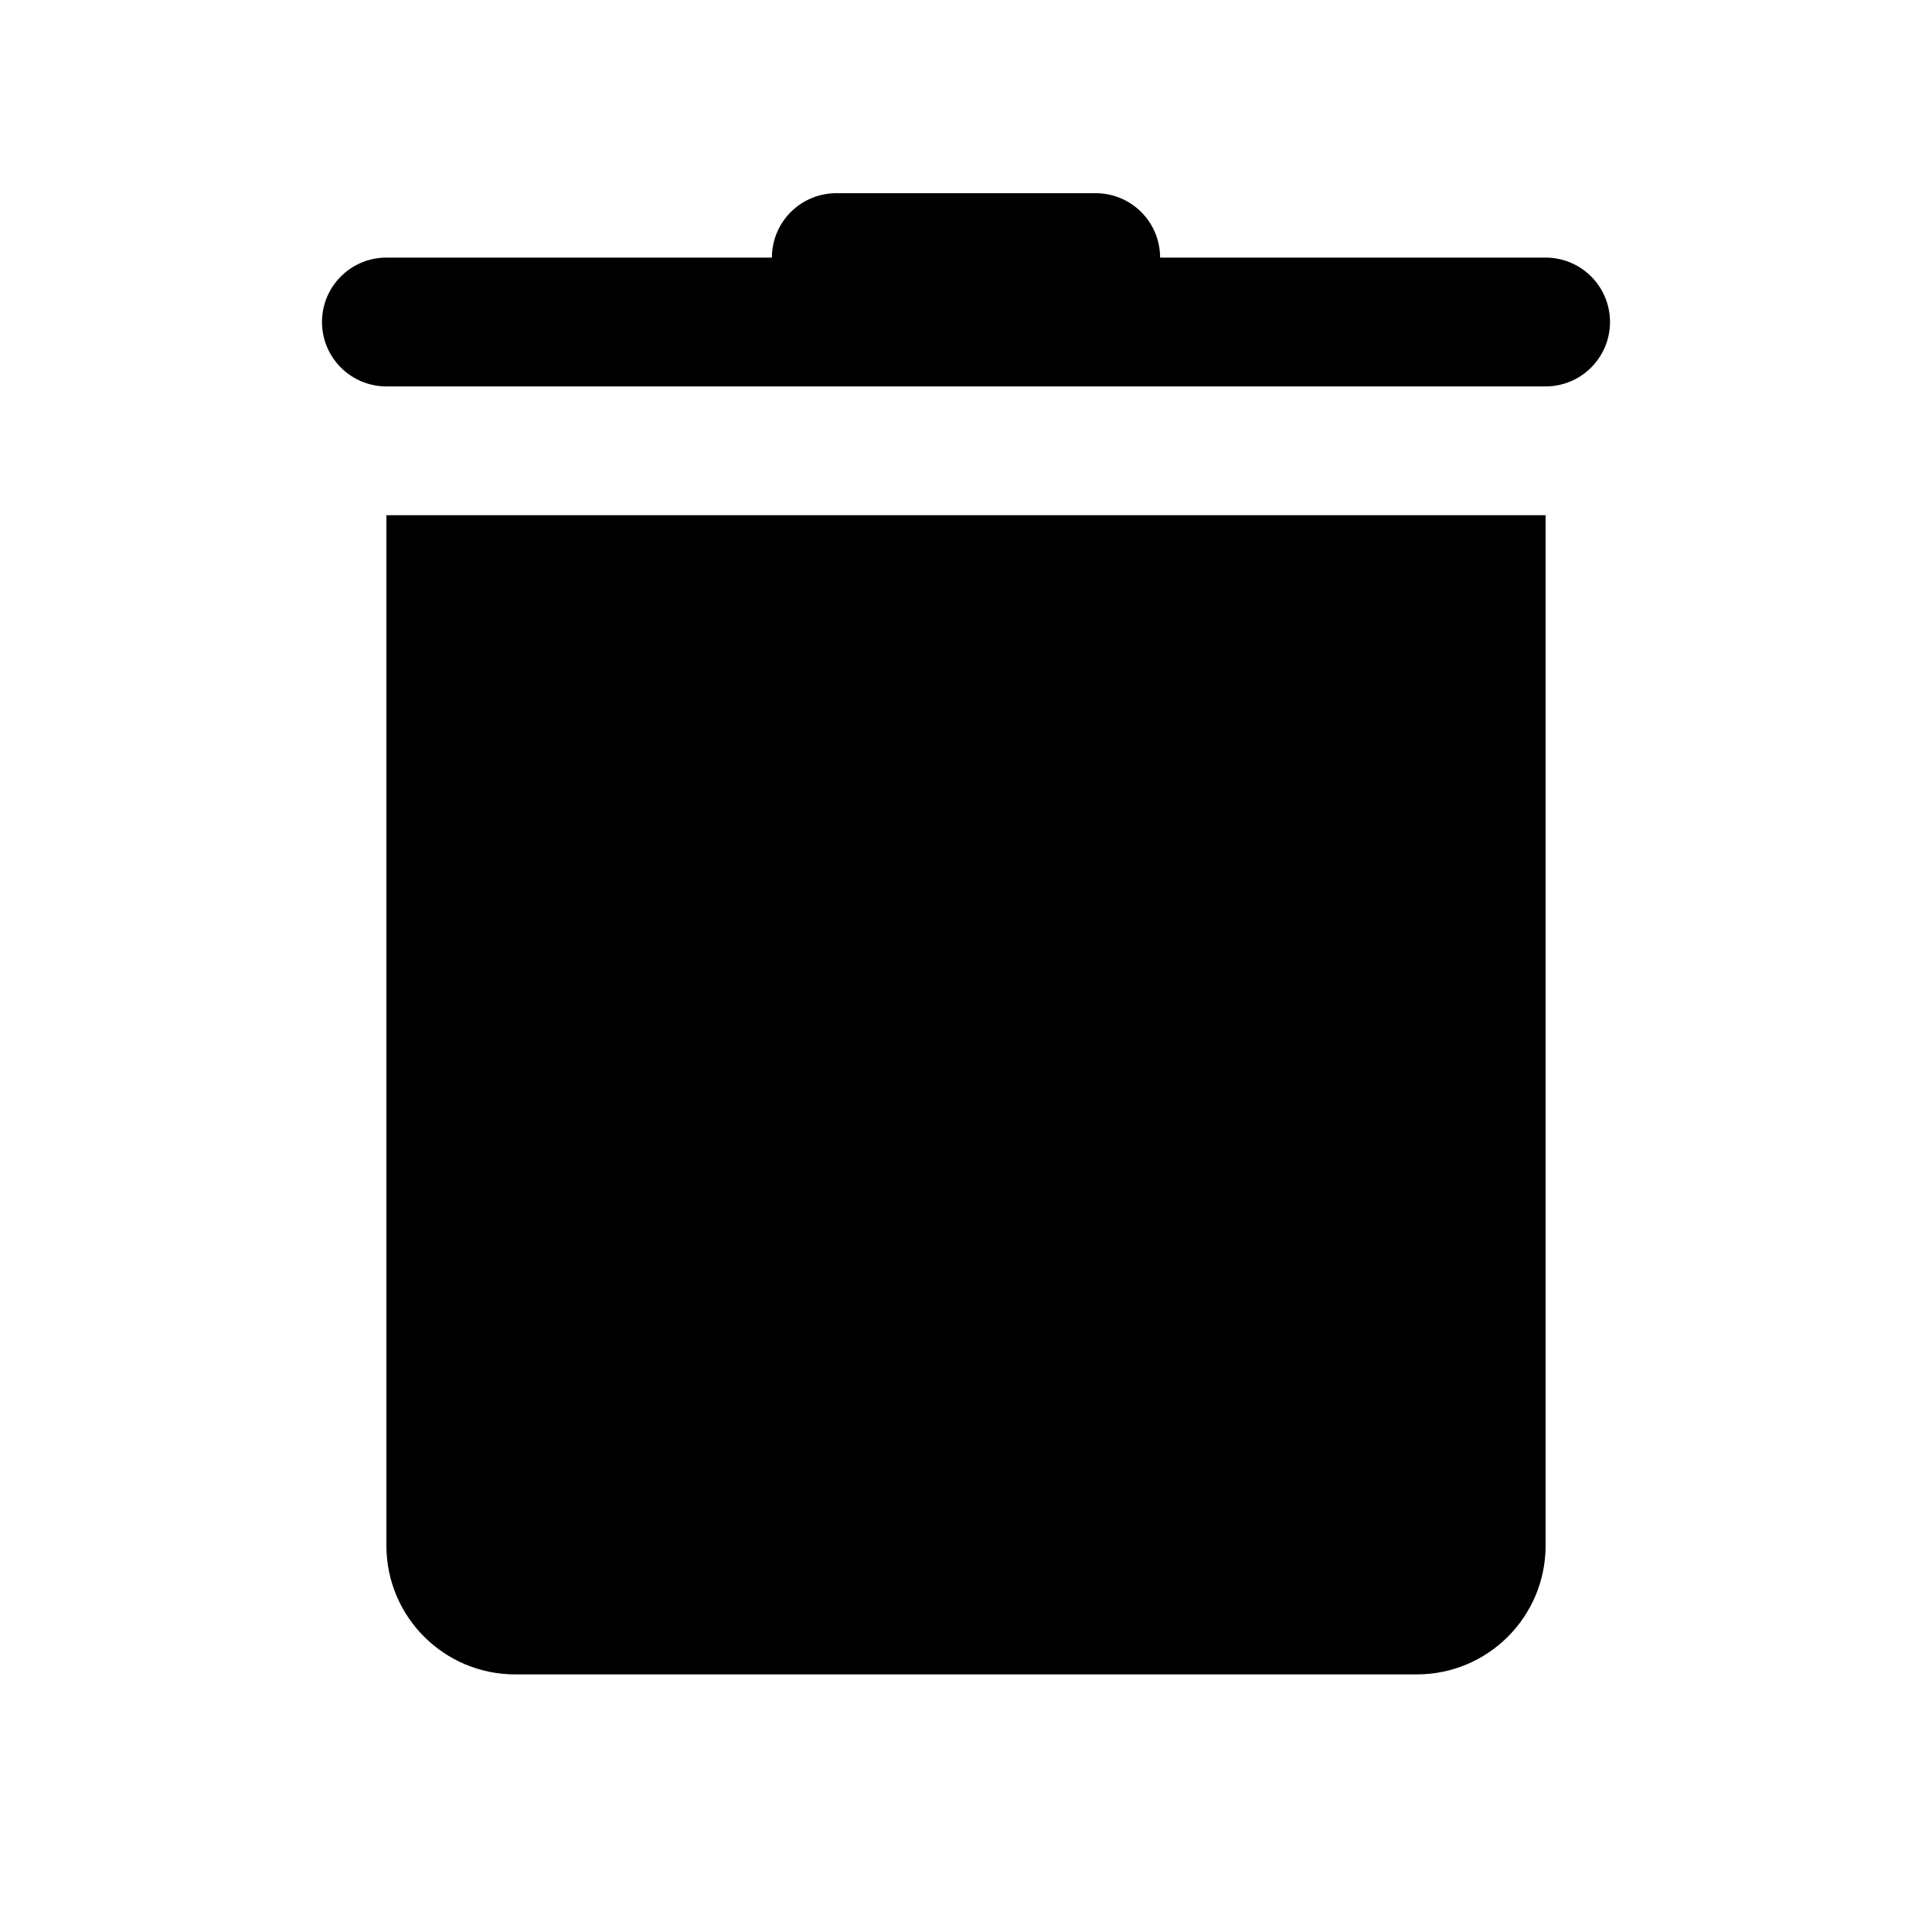
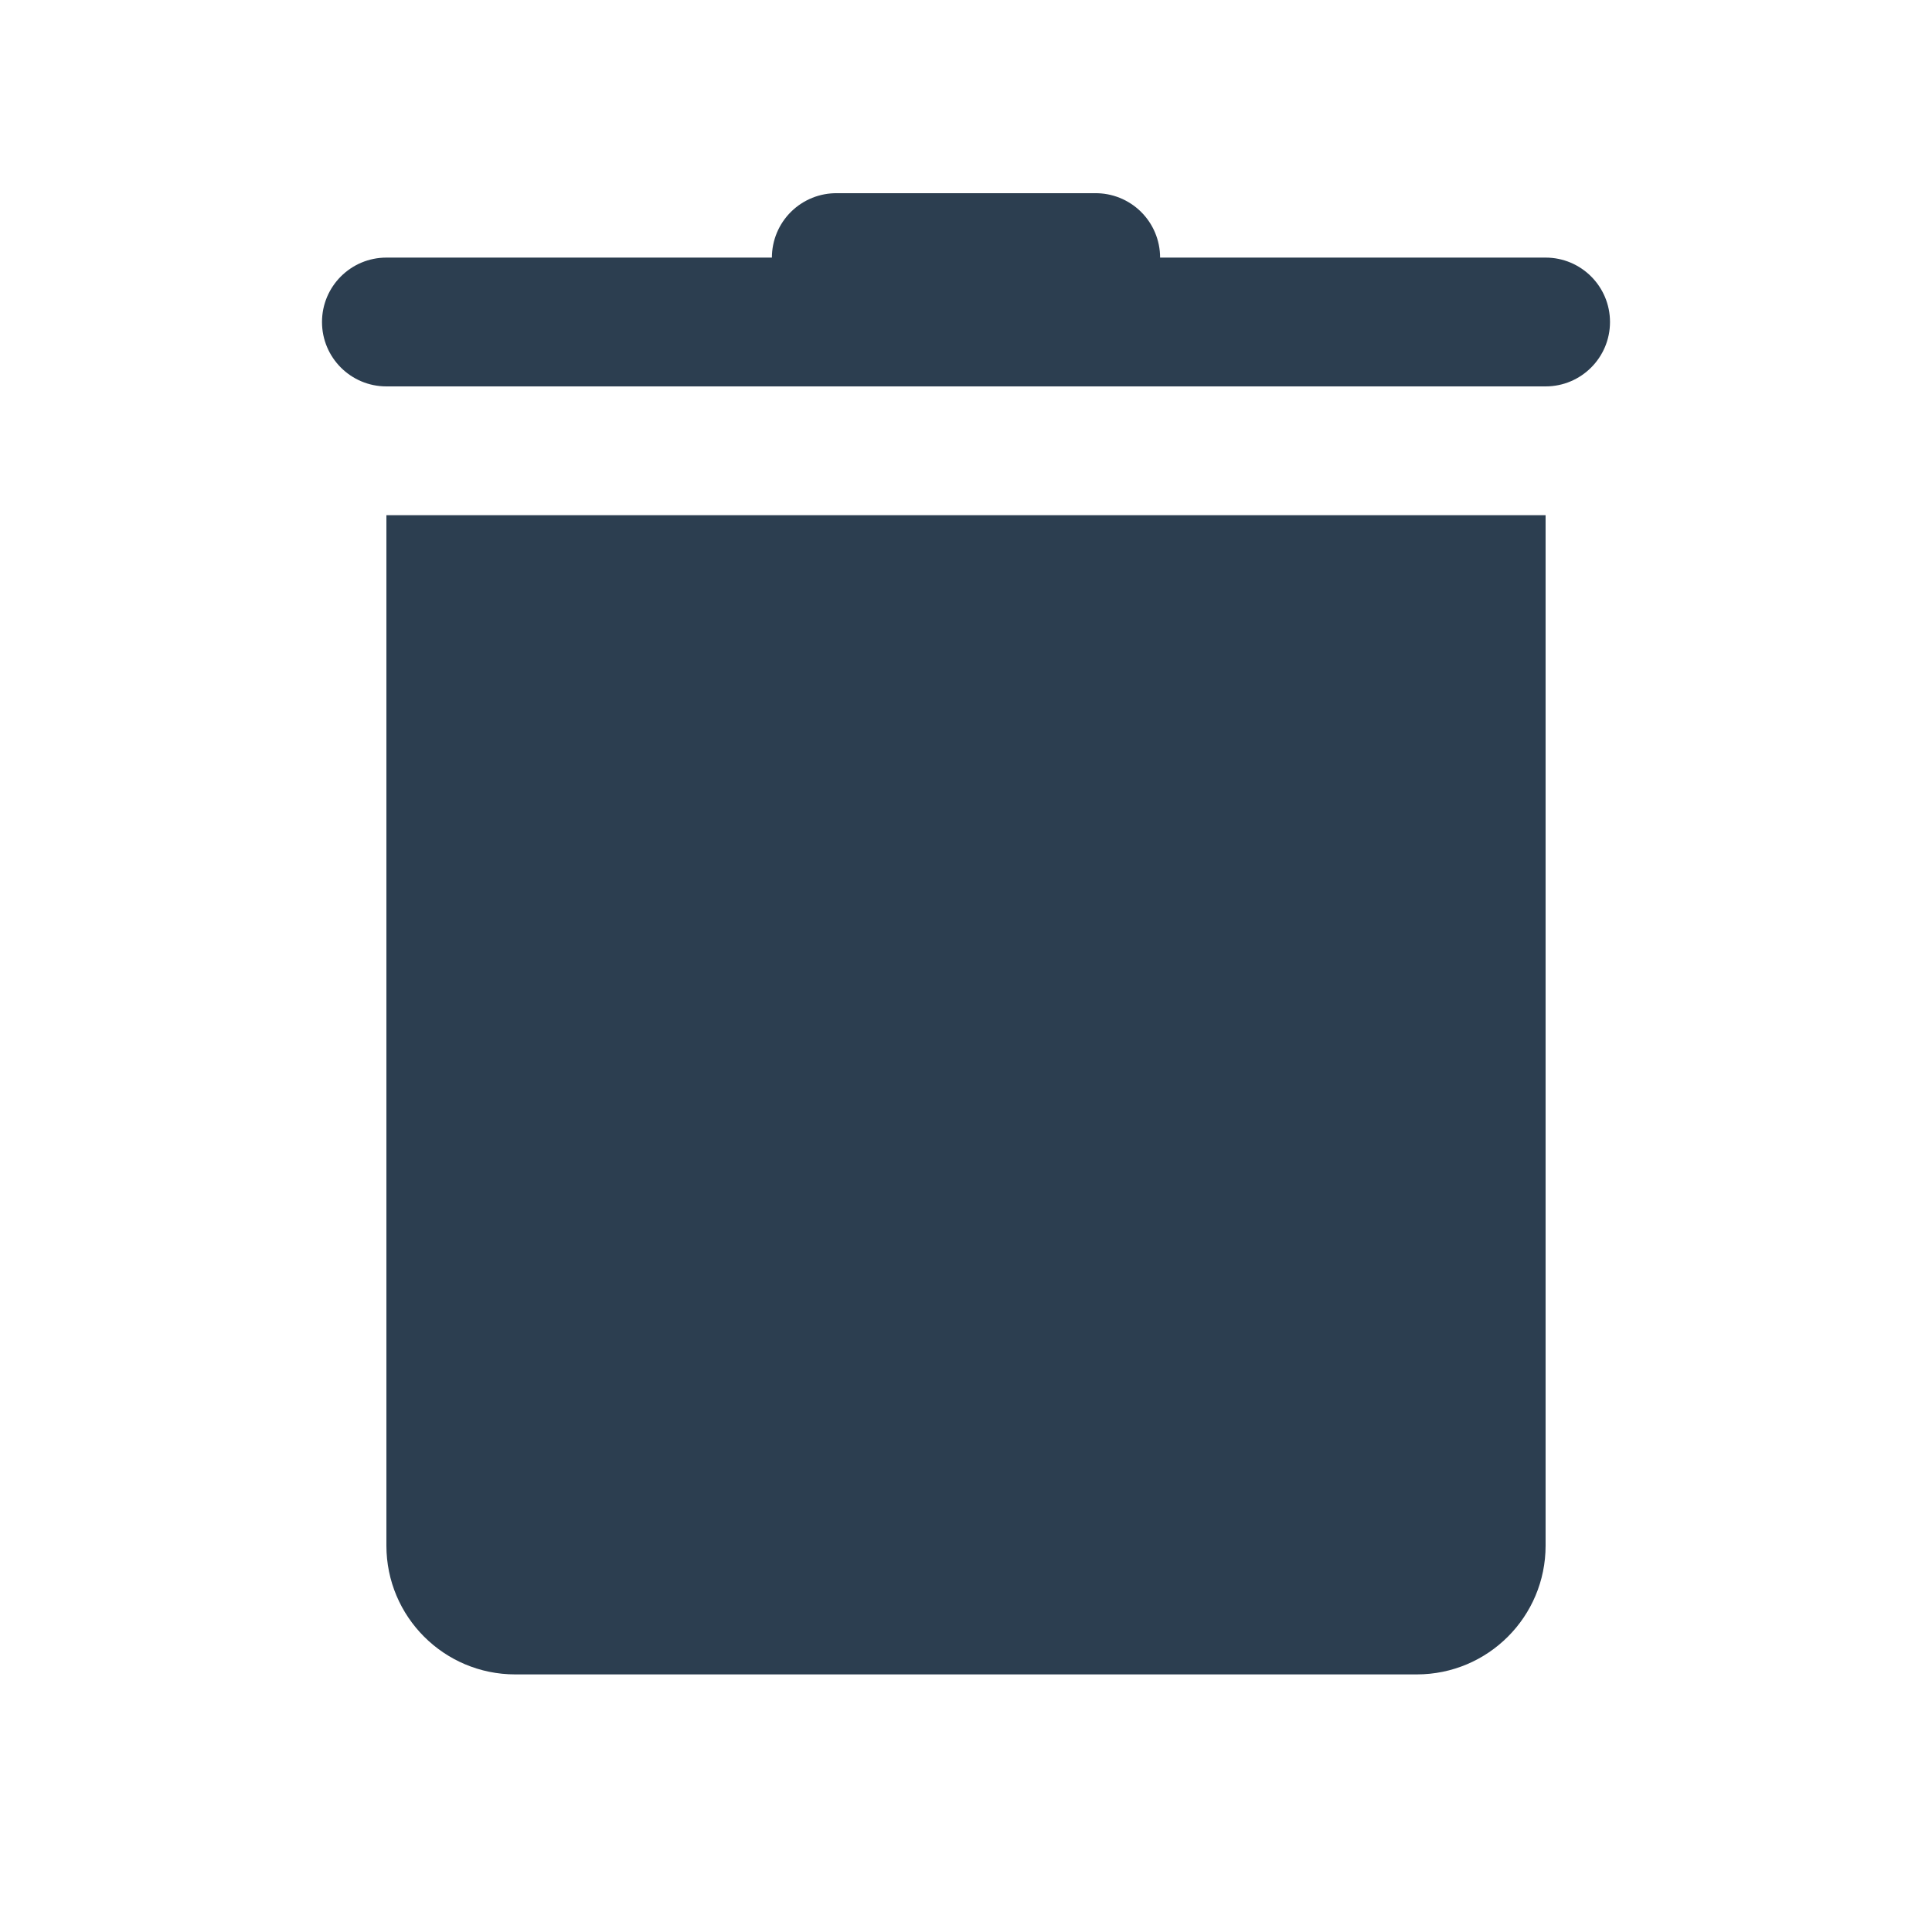
- <svg xmlns="http://www.w3.org/2000/svg" viewBox="0 0 30 30" width="30px" height="30px">
+ <svg xmlns="http://www.w3.org/2000/svg" fill="#2c3e50" viewBox="0 0 30 30" width="30px" height="30px">
  <path d="M 13 3 A 1 1 0 0 0 11.986 4 L 6 4 A 1 1 0 1 0 6 6 L 24 6 A 1 1 0 1 0 24 4 L 18.014 4 A 1 1 0 0 0 17 3 L 13 3 z M 6 8 L 6 24 C 6 25.105 6.895 26 8 26 L 22 26 C 23.105 26 24 25.105 24 24 L 24 8 L 6 8 z" />
</svg>
